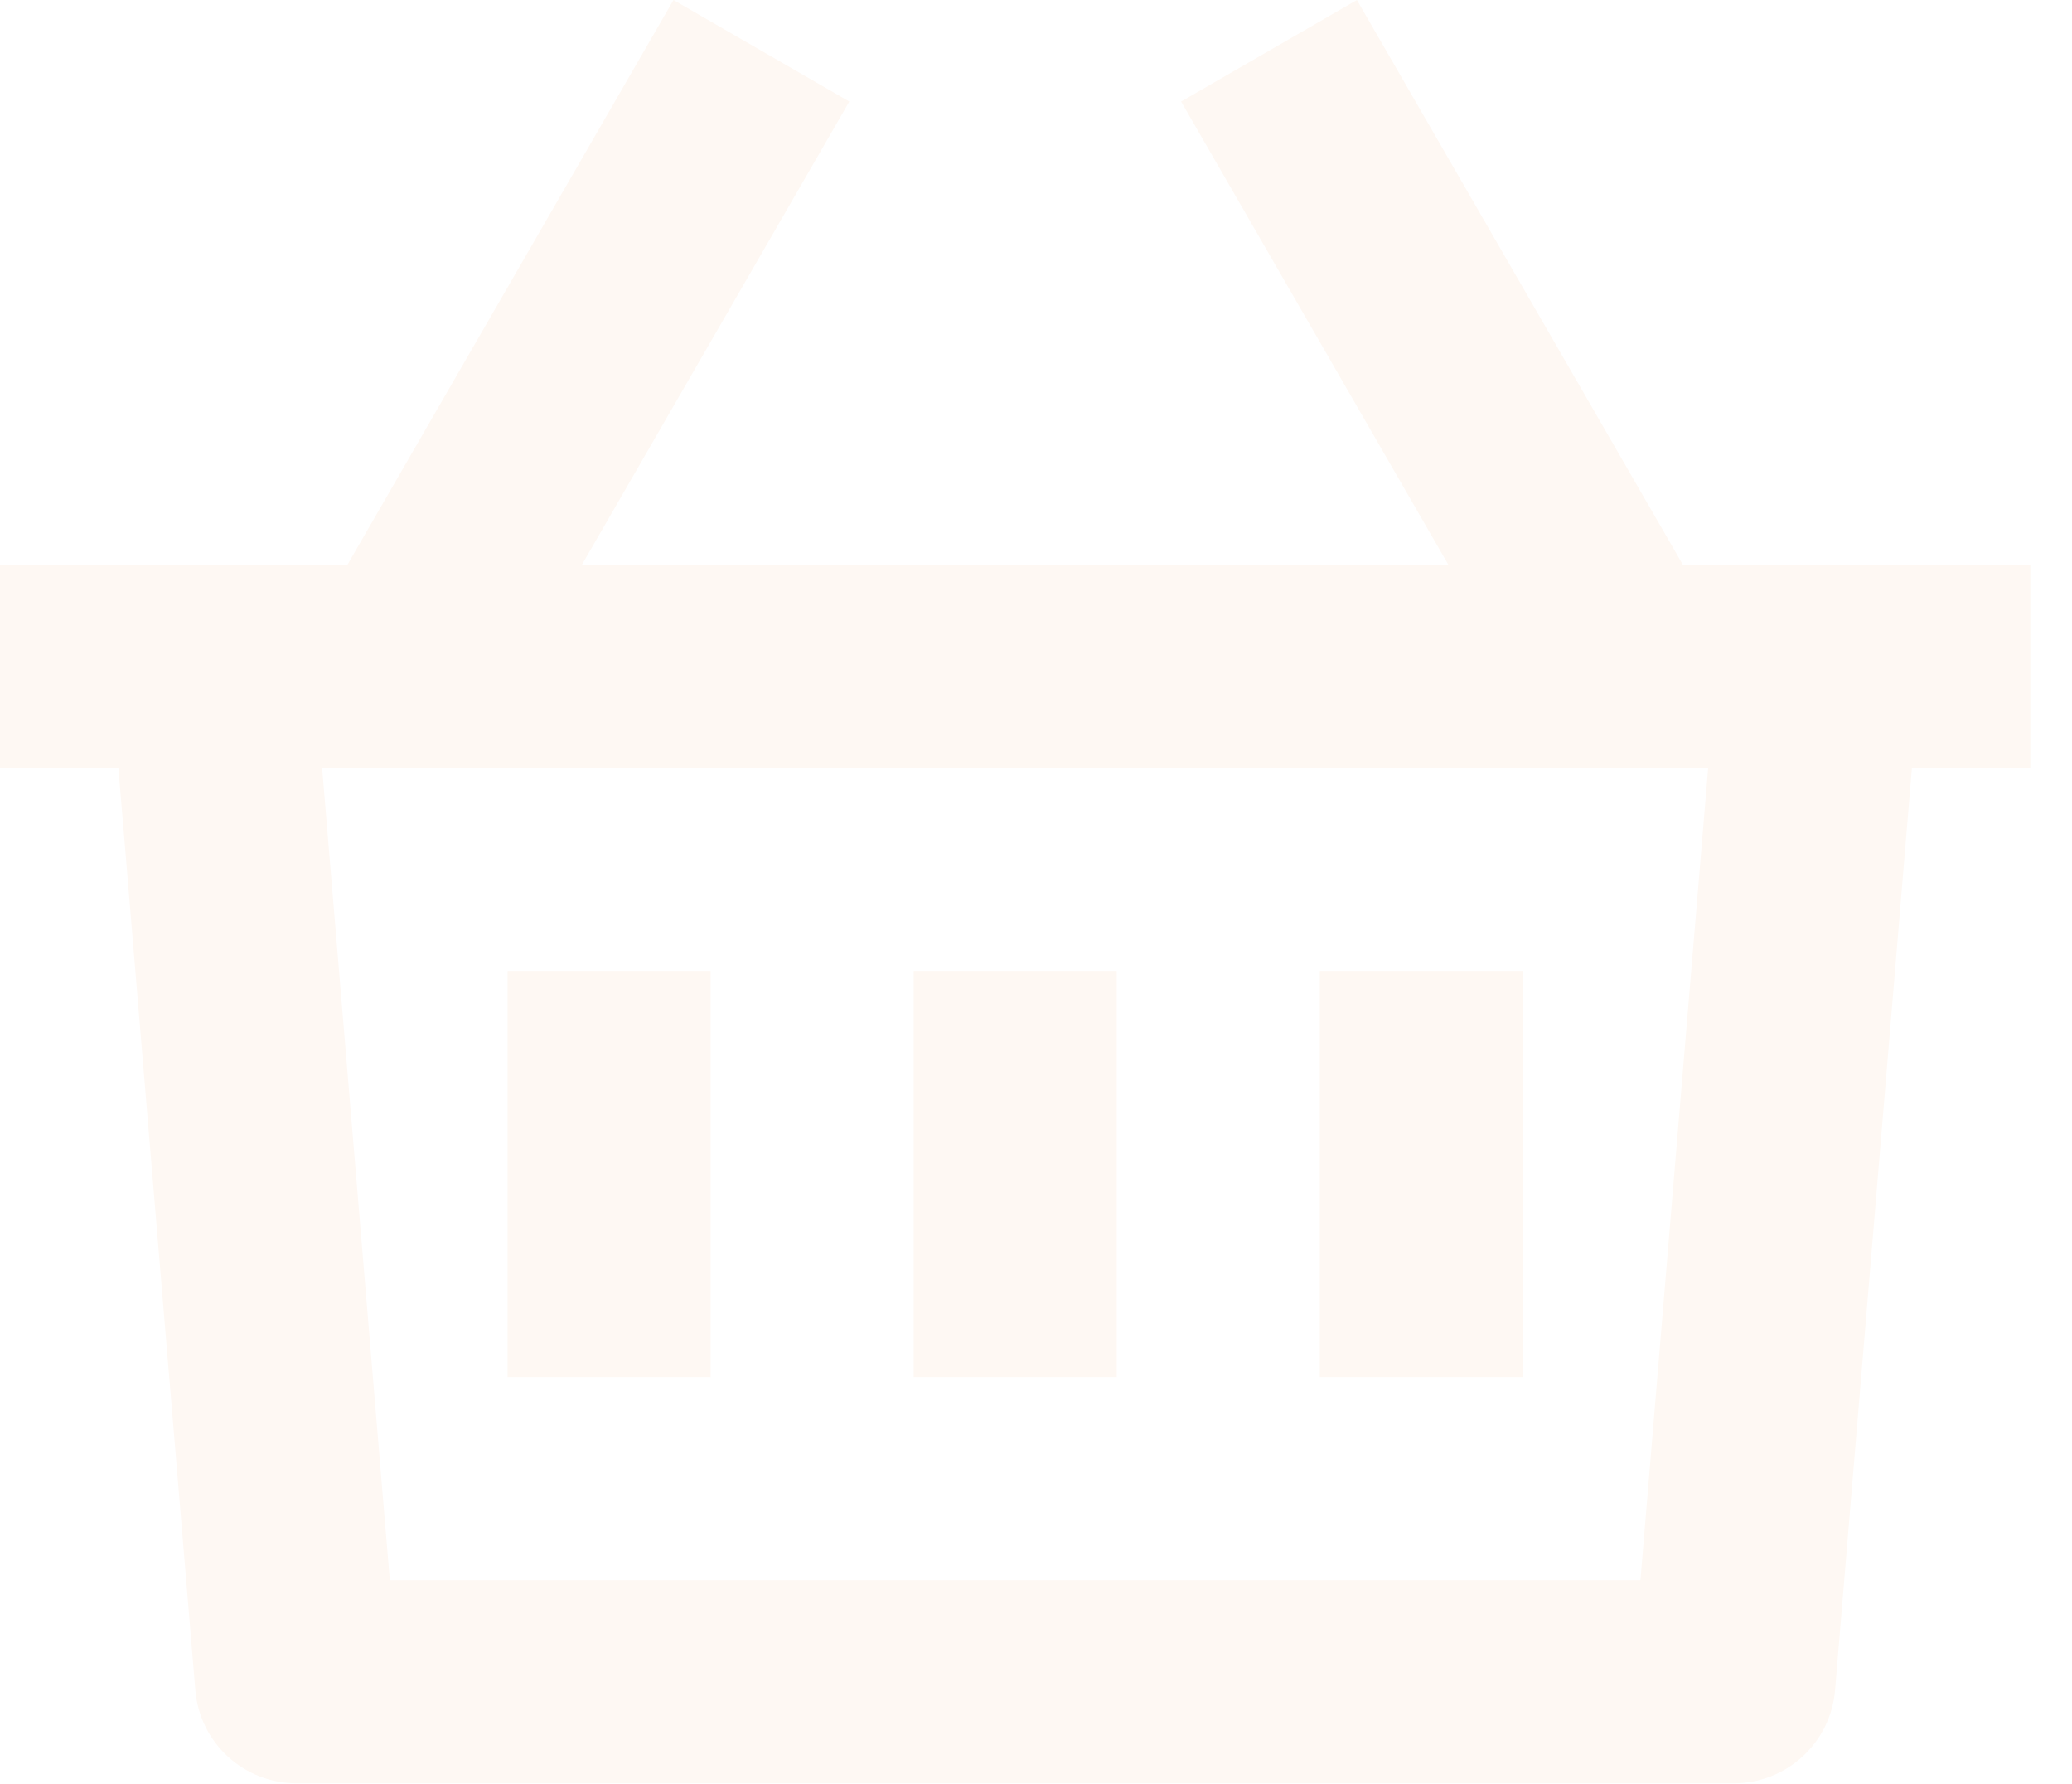
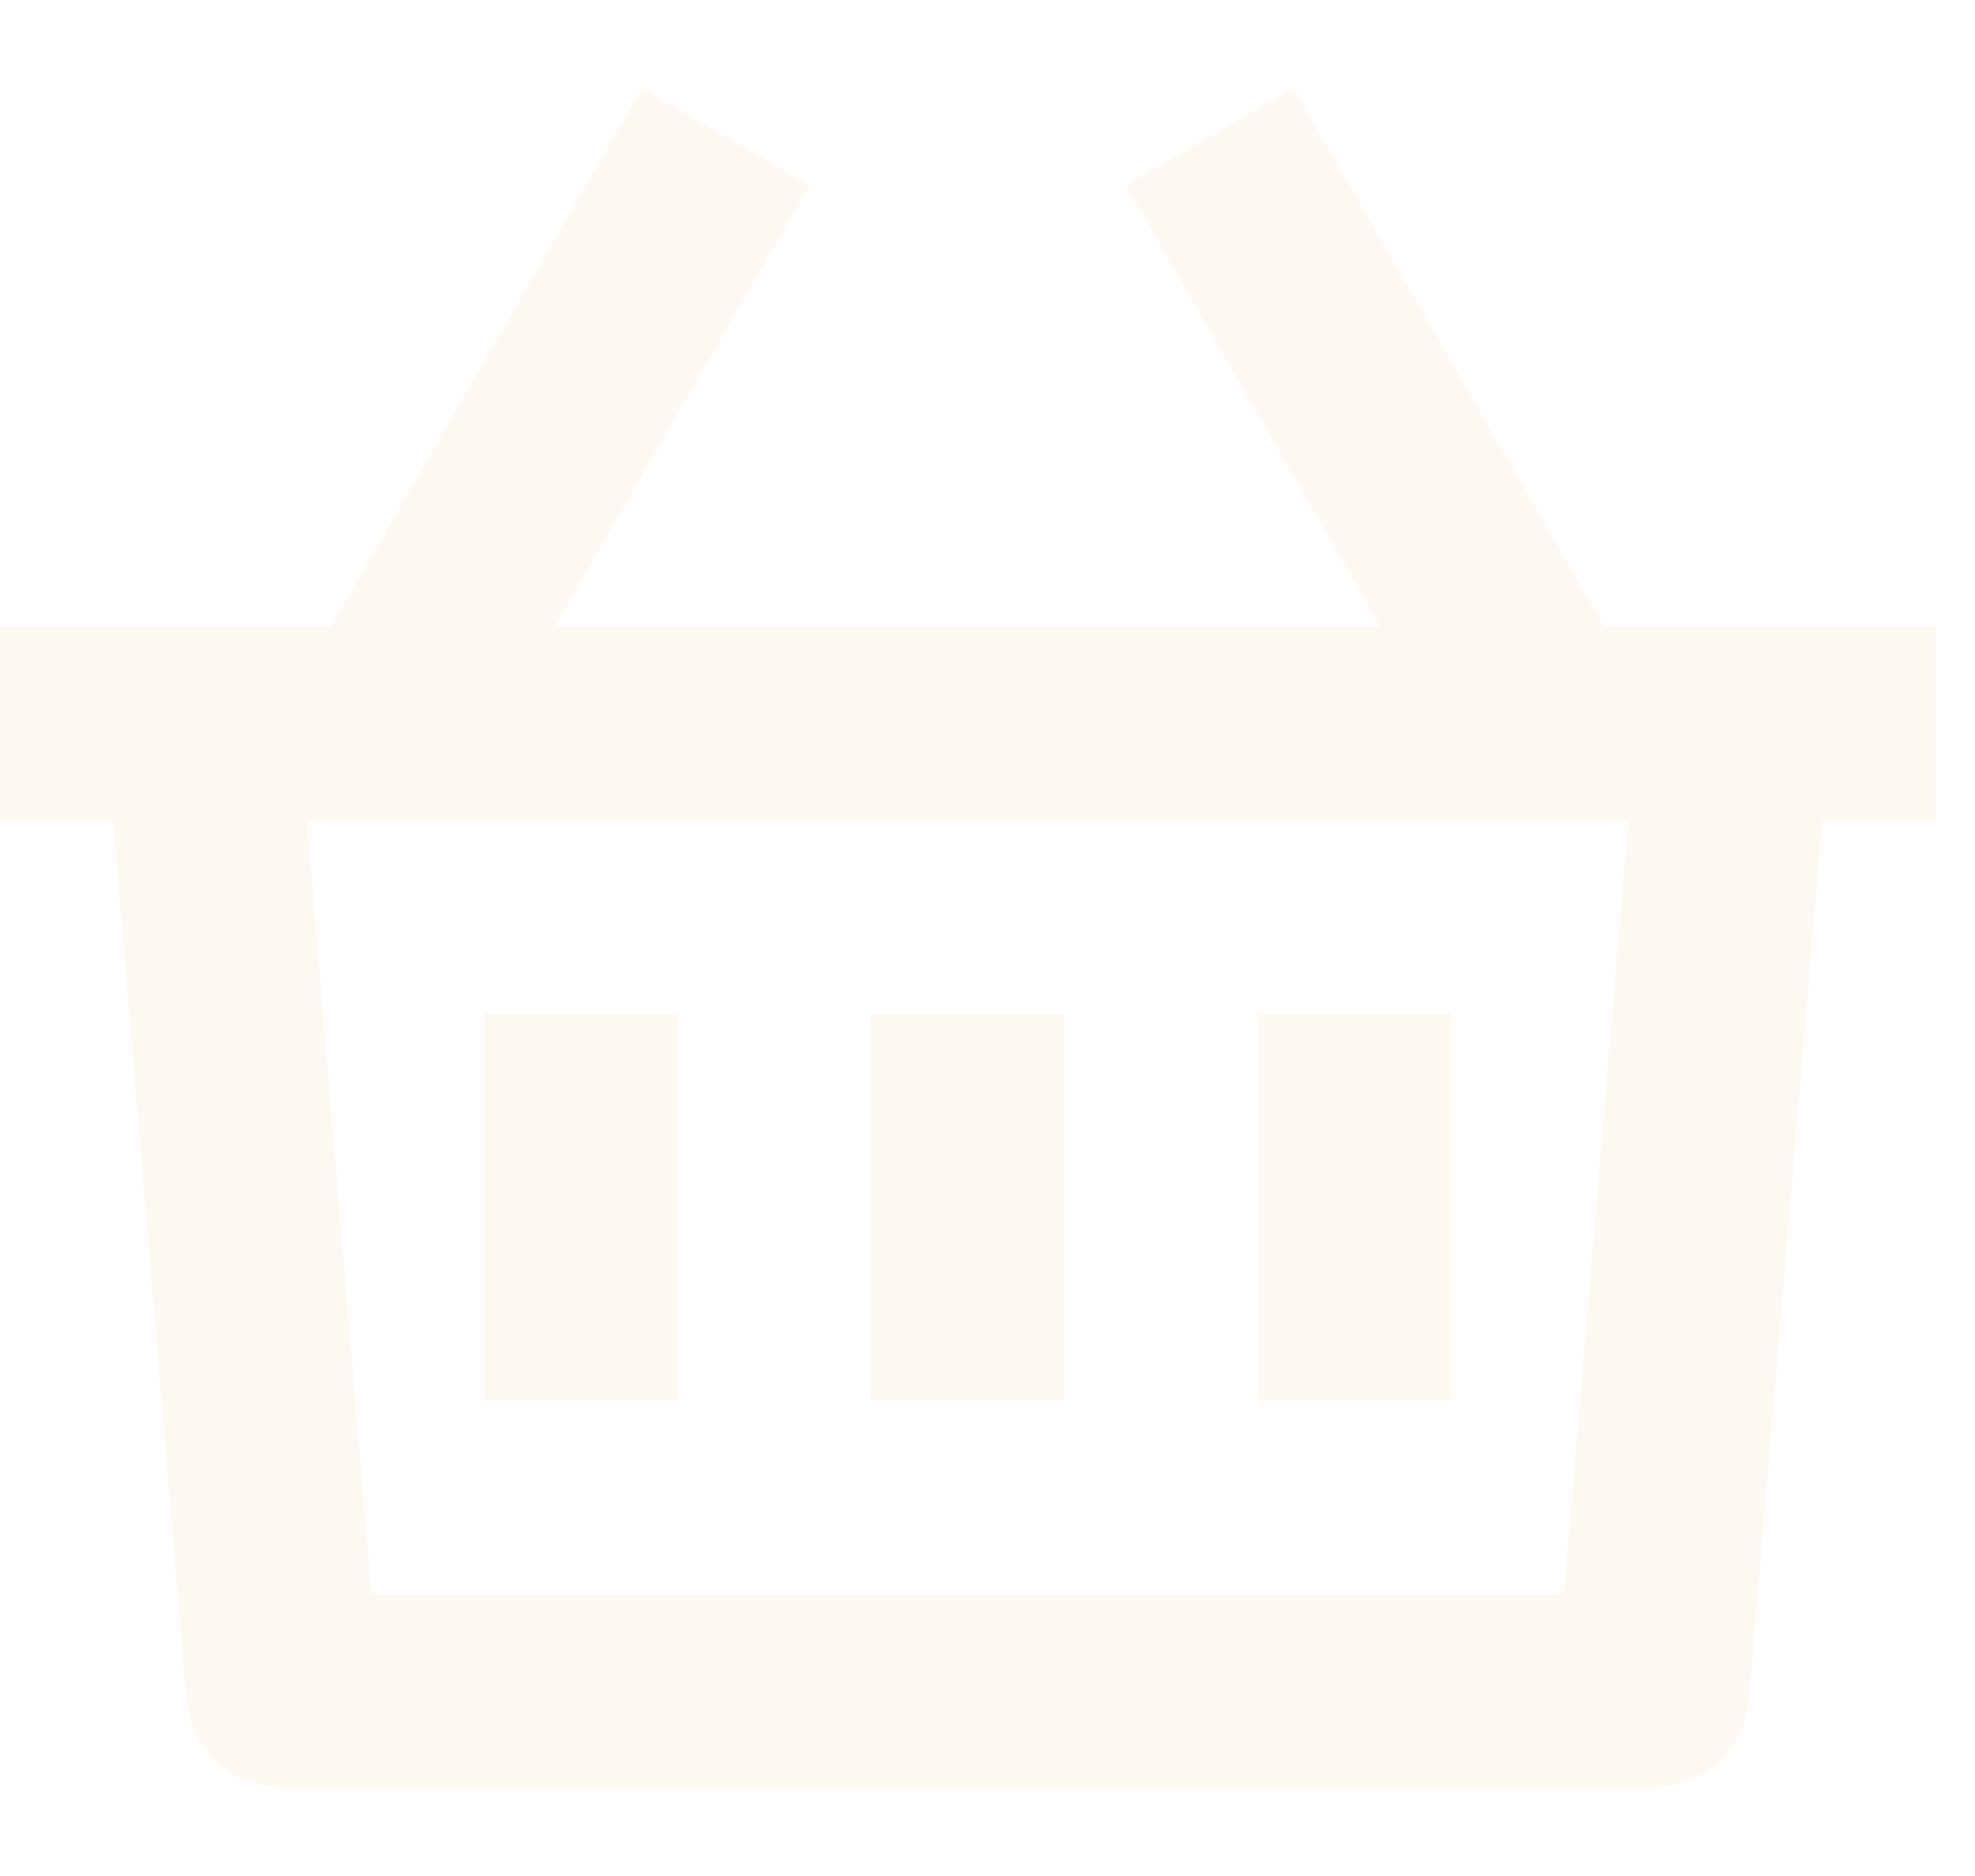
- <svg xmlns="http://www.w3.org/2000/svg" width="43" height="37" viewBox="0 0 43 37" fill="none">
+ <svg xmlns="http://www.w3.org/2000/svg" width="20" height="19" viewBox="0 0 43 37" fill="none">
  <path d="M28.16 0L34.925 11.718H42.136V15.932H39.678L38.083 35.068C38.039 35.594 37.799 36.085 37.41 36.443C37.022 36.801 36.513 37 35.984 37H6.152C5.624 37 5.115 36.801 4.726 36.443C4.337 36.085 4.097 35.594 4.054 35.068L2.457 15.932H0V11.718H7.21L13.977 0L17.626 2.107L12.076 11.718H30.058L24.511 2.107L28.16 0ZM35.449 15.932H6.685L8.09 32.786H34.044L35.449 15.932ZM23.175 20.145V28.573H18.961V20.145H23.175ZM14.748 20.145V28.573H10.534V20.145H14.748ZM31.602 20.145V28.573H27.389V20.145H31.602Z" fill="#FEF8F3" />
</svg>
